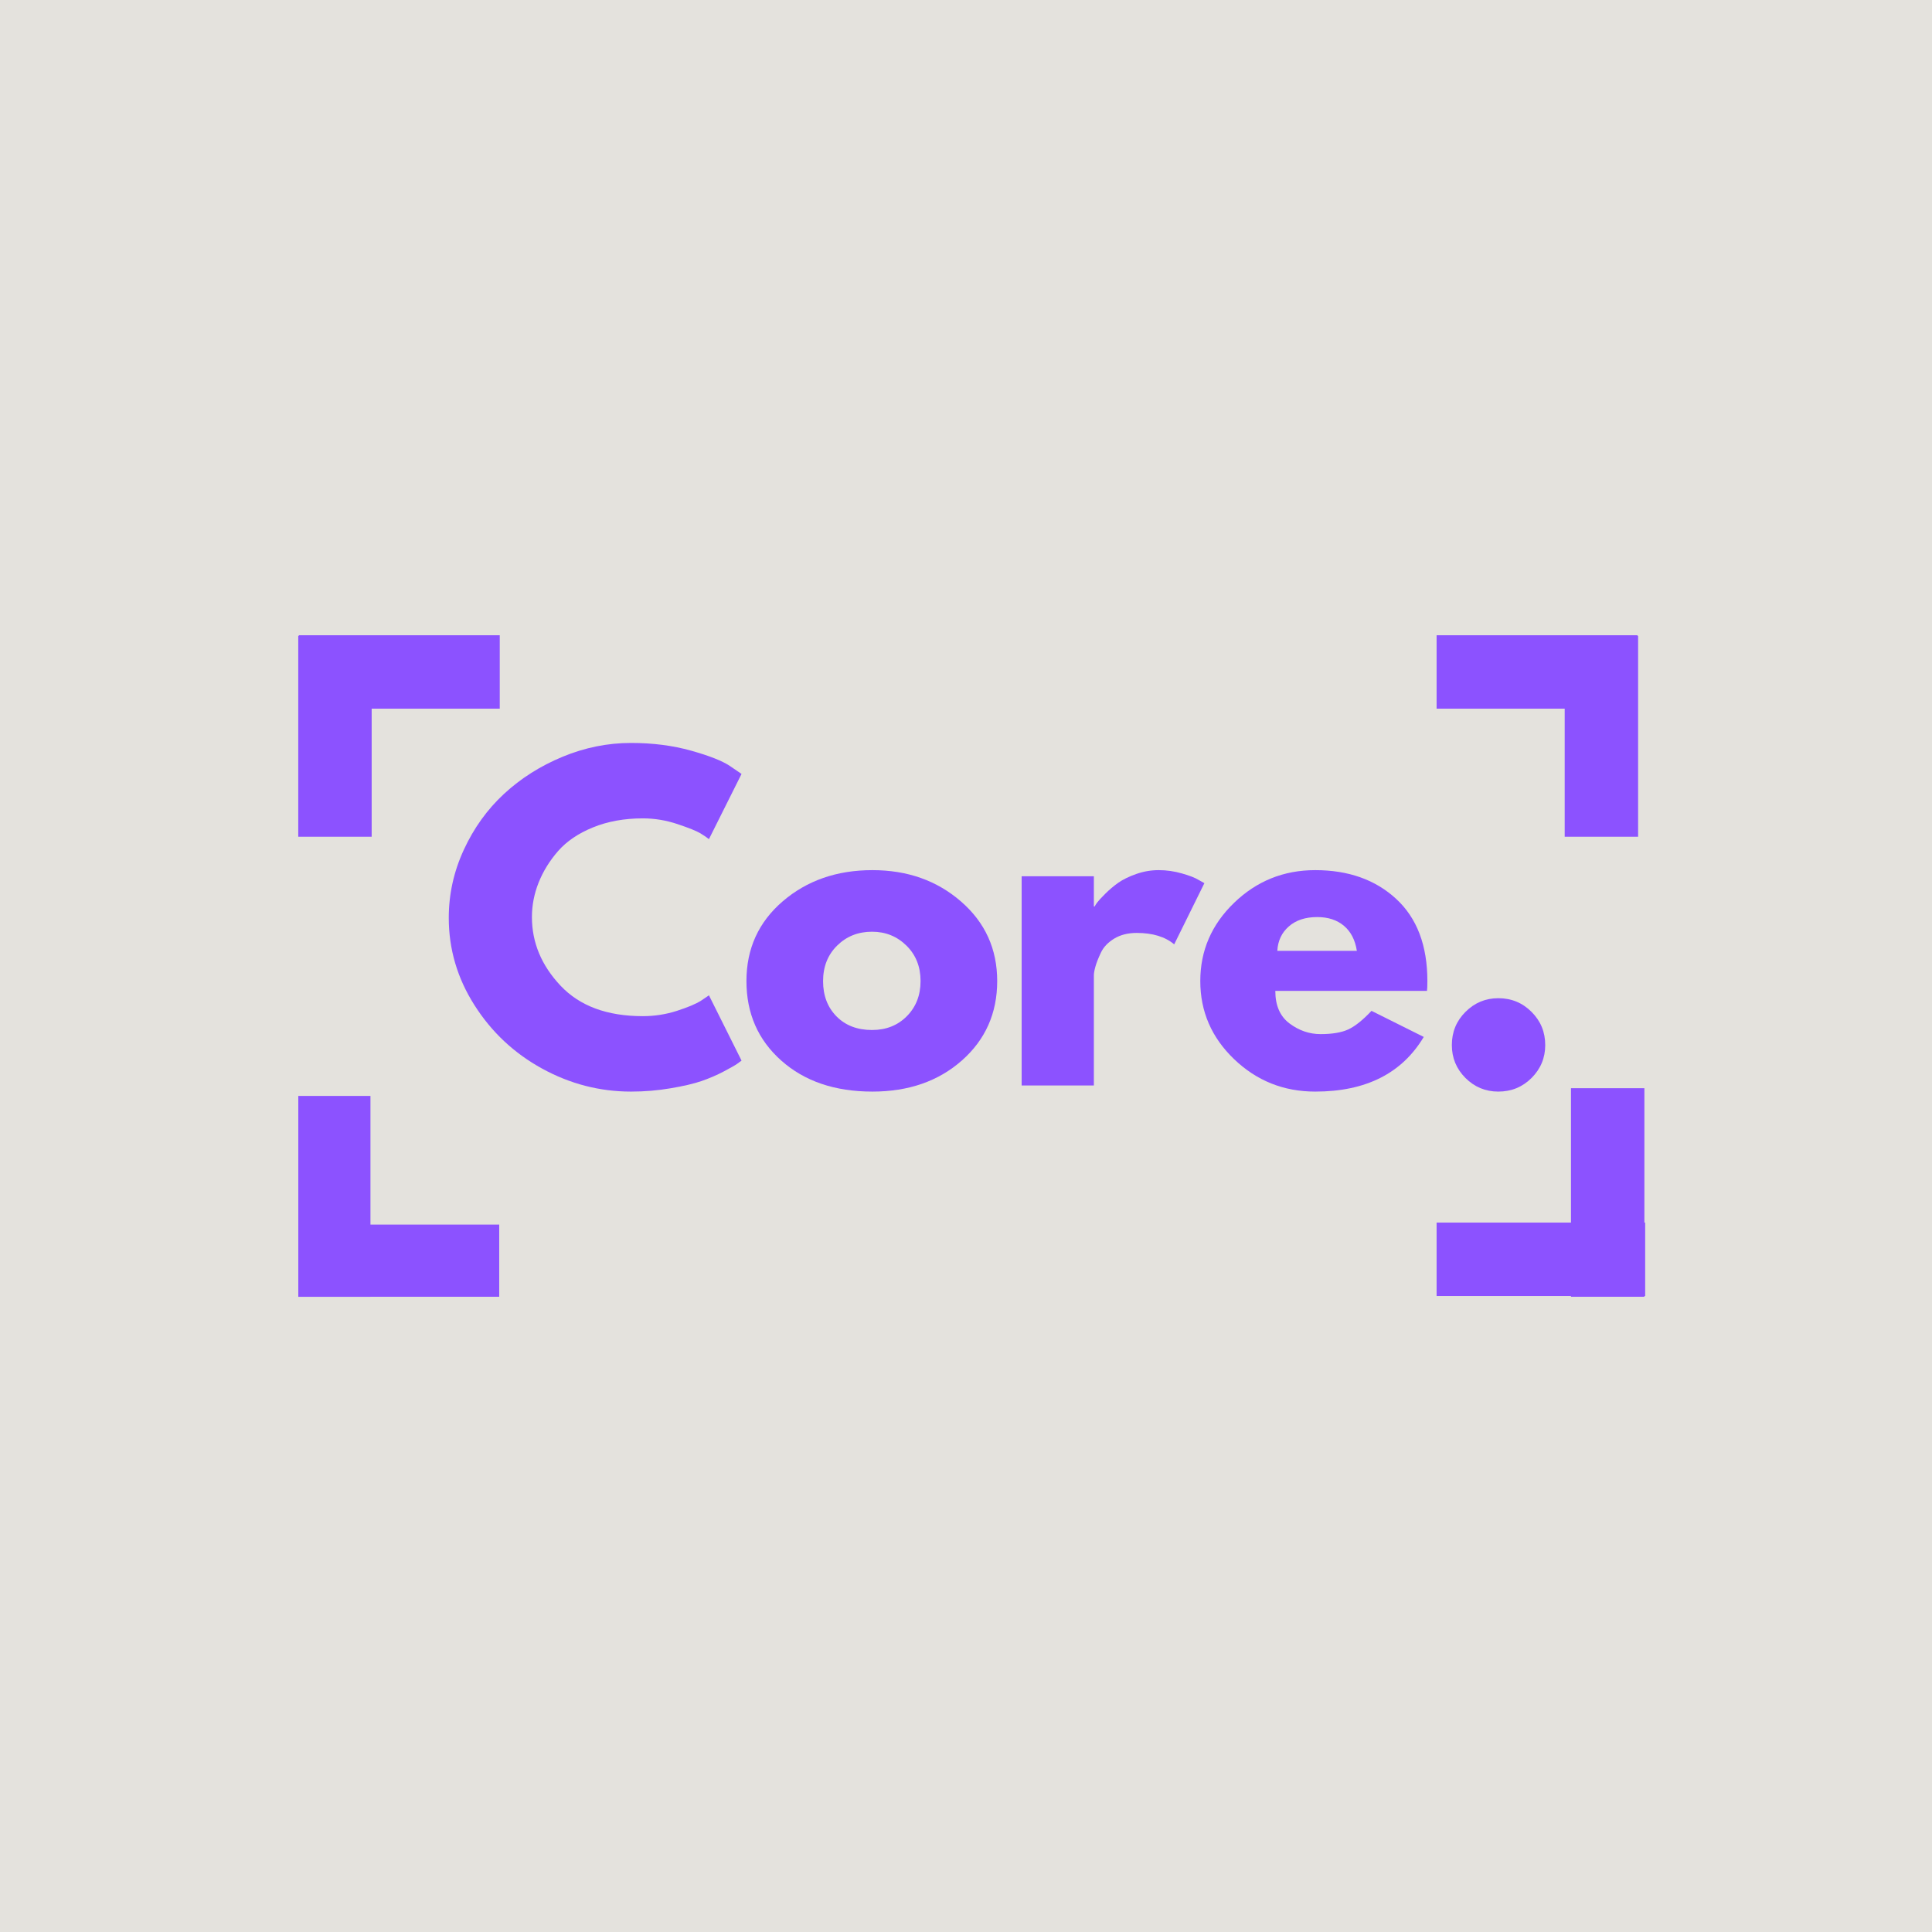
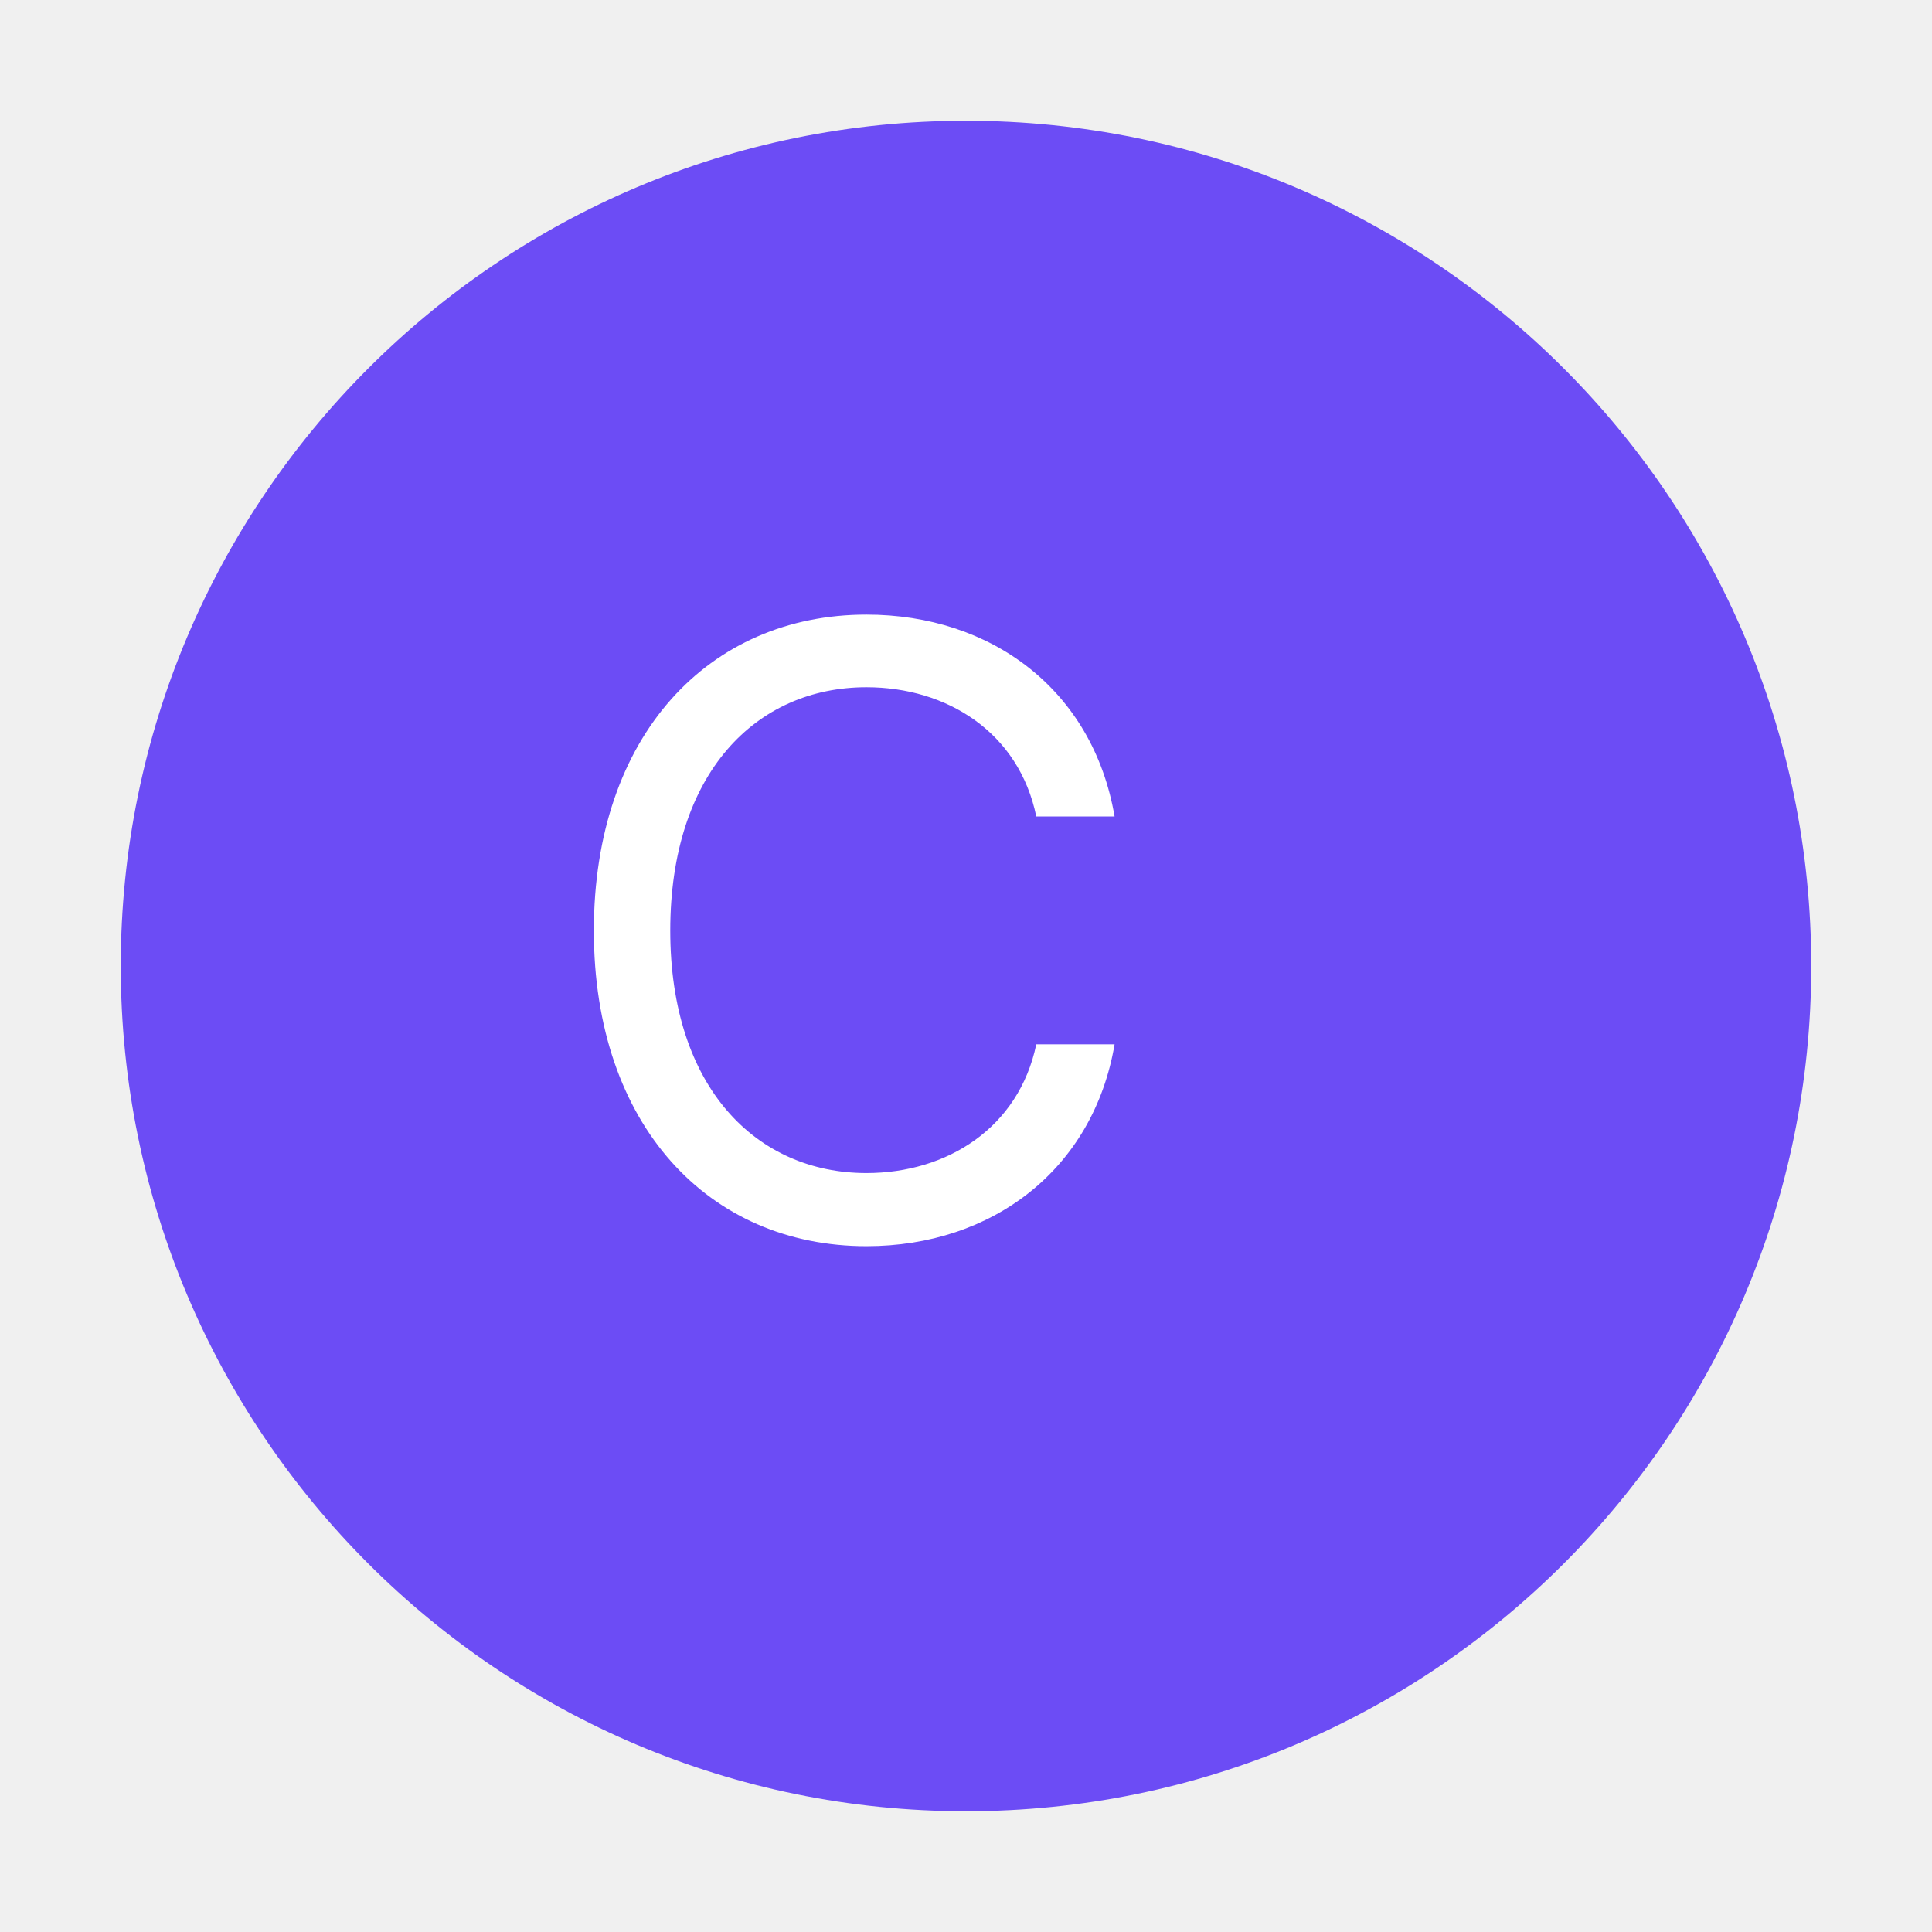
- <svg xmlns="http://www.w3.org/2000/svg" width="500" zoomAndPan="magnify" viewBox="0 0 375 375" height="500" preserveAspectRatio="xMidYMid meet" version="1.0">
-   <defs>
-     <g />
-     <clipPath id="b43495c1db">
-       <path d="M 0.879 32 L 54.641 32 L 54.641 47 L 0.879 47 Z M 0.879 32 " clip-rule="nonzero" />
-     </clipPath>
-     <clipPath id="4a26473e68">
-       <path d="M 0.879 0.602 L 54 0.602 L 54 14.762 L 0.879 14.762 Z M 0.879 0.602 " clip-rule="nonzero" />
-     </clipPath>
-     <clipPath id="44ee990af3">
-       <rect x="0" width="55" y="0" height="15" />
-     </clipPath>
-     <clipPath id="4afc51a711">
-       <path d="M 7 0.68 L 22 0.68 L 22 54 L 7 54 Z M 7 0.68 " clip-rule="nonzero" />
-     </clipPath>
-     <clipPath id="fbf0767b53">
-       <rect x="0" width="55" y="0" height="55" />
-     </clipPath>
-   </defs>
-   <rect x="-37.5" width="450" fill="#ffffff" y="-37.5" height="450" fill-opacity="1" />
-   <rect x="-37.5" width="450" fill="#e4e2dd" y="-37.5" height="450" fill-opacity="1" />
-   <path stroke-linecap="butt" transform="matrix(-0.75, 0, 0, -0.75, 317.8327, 137.5494)" fill="none" stroke-linejoin="miter" d="M 0.001 9.498 L 51.985 9.498 " stroke="#8c52ff" stroke-width="19" stroke-opacity="1" stroke-miterlimit="4" />
-   <path stroke-linecap="butt" transform="matrix(0, -0.75, 0.75, 0, 303.7055, 162.4104)" fill="none" stroke-linejoin="miter" d="M 0 9.502 L 51.985 9.502 " stroke="#8c52ff" stroke-width="19" stroke-opacity="1" stroke-miterlimit="4" />
-   <g transform="matrix(1, 0, 0, 1, 50, 205)">
-     <g clip-path="url(#fbf0767b53)">
-       <g clip-path="url(#b43495c1db)">
-         <g transform="matrix(1, 0, 0, 1, 0, 32)">
-           <g clip-path="url(#44ee990af3)">
-             <g clip-path="url(#4a26473e68)">
-               <path stroke-linecap="butt" transform="matrix(1.167191, 0, 0, 1.167191, 7.906647, 0.69246)" fill="none" stroke-linejoin="miter" d="M -0 6 L 33.407 6 " stroke="#8c52ff" stroke-width="12" stroke-opacity="1" stroke-miterlimit="4" />
-             </g>
-           </g>
-         </g>
-       </g>
-       <g clip-path="url(#4afc51a711)">
-         <path stroke-linecap="butt" transform="matrix(0, 1.167191, -1.167191, 0, 21.90451, 7.717095)" fill="none" stroke-linejoin="miter" d="M 0.001 5.999 L 33.405 5.999 " stroke="#8c52ff" stroke-width="12" stroke-opacity="1" stroke-miterlimit="4" />
-       </g>
-     </g>
-   </g>
-   <path stroke-linecap="butt" transform="matrix(0, 0.75, -0.75, 0, 72.1407, 123.4222)" fill="none" stroke-linejoin="miter" d="M -0 9.5 L 51.989 9.5 " stroke="#8c52ff" stroke-width="19" stroke-opacity="1" stroke-miterlimit="4" />
-   <path stroke-linecap="butt" transform="matrix(-0.75, 0, 0, -0.75, 97.00173, 137.5494)" fill="none" stroke-linejoin="miter" d="M 0.002 9.498 L 51.987 9.498 " stroke="#8c52ff" stroke-width="19" stroke-opacity="1" stroke-miterlimit="4" />
-   <path stroke-linecap="butt" transform="matrix(0, -0.75, 0.75, 0, 304.9263, 251.6997)" fill="none" stroke-linejoin="miter" d="M 0.001 9.499 L 53.969 9.499 " stroke="#8c52ff" stroke-width="19" stroke-opacity="1" stroke-miterlimit="4" />
-   <path stroke-linecap="butt" transform="matrix(0.75, 0, 0, 0.75, 278.8444, 237.3051)" fill="none" stroke-linejoin="miter" d="M -0.001 9.499 L 53.973 9.499 " stroke="#8c52ff" stroke-width="19" stroke-opacity="1" stroke-miterlimit="4" />
-   <g fill="#8c52ff" fill-opacity="1">
-     <g transform="translate(85.27735, 210.6892)">
-       <g>
-         <path d="M 39.5 -13.453 C 41.77 -13.453 43.973 -13.797 46.109 -14.484 C 48.242 -15.172 49.812 -15.832 50.812 -16.469 L 52.328 -17.5 L 58.656 -4.828 C 58.445 -4.672 58.156 -4.457 57.781 -4.188 C 57.414 -3.926 56.555 -3.438 55.203 -2.719 C 53.859 -2.008 52.422 -1.391 50.891 -0.859 C 49.367 -0.336 47.363 0.129 44.875 0.547 C 42.395 0.973 39.836 1.188 37.203 1.188 C 31.129 1.188 25.375 -0.301 19.938 -3.281 C 14.508 -6.258 10.133 -10.363 6.812 -15.594 C 3.488 -20.82 1.828 -26.469 1.828 -32.531 C 1.828 -37.125 2.801 -41.531 4.75 -45.75 C 6.695 -49.969 9.297 -53.582 12.547 -56.594 C 15.797 -59.602 19.582 -62.004 23.906 -63.797 C 28.227 -65.586 32.66 -66.484 37.203 -66.484 C 41.422 -66.484 45.312 -65.984 48.875 -64.984 C 52.438 -63.984 54.957 -62.984 56.438 -61.984 L 58.656 -60.469 L 52.328 -47.812 C 51.953 -48.125 51.395 -48.504 50.656 -48.953 C 49.914 -49.398 48.438 -49.992 46.219 -50.734 C 44.008 -51.473 41.77 -51.844 39.5 -51.844 C 35.906 -51.844 32.68 -51.258 29.828 -50.094 C 26.984 -48.938 24.727 -47.41 23.062 -45.516 C 21.406 -43.617 20.141 -41.57 19.266 -39.375 C 18.398 -37.188 17.969 -34.957 17.969 -32.688 C 17.969 -27.727 19.828 -23.281 23.547 -19.344 C 27.266 -15.414 32.582 -13.453 39.5 -13.453 Z M 39.5 -13.453 " />
-       </g>
-     </g>
-   </g>
-   <g fill="#8c52ff" fill-opacity="1">
-     <g transform="translate(143.0554, 210.6892)">
-       <g>
-         <path d="M 8.594 -4.828 C 4.082 -8.836 1.828 -13.984 1.828 -20.266 C 1.828 -26.547 4.172 -31.703 8.859 -35.734 C 13.555 -39.773 19.363 -41.797 26.281 -41.797 C 33.082 -41.797 38.816 -39.766 43.484 -35.703 C 48.16 -31.641 50.5 -26.492 50.5 -20.266 C 50.5 -14.035 48.219 -8.898 43.656 -4.859 C 39.094 -0.828 33.301 1.188 26.281 1.188 C 19 1.188 13.102 -0.816 8.594 -4.828 Z M 19.422 -27.141 C 17.609 -25.348 16.703 -23.051 16.703 -20.25 C 16.703 -17.457 17.57 -15.176 19.312 -13.406 C 21.051 -11.645 23.348 -10.766 26.203 -10.766 C 28.941 -10.766 31.195 -11.66 32.969 -13.453 C 34.738 -15.242 35.625 -17.516 35.625 -20.266 C 35.625 -23.055 34.711 -25.348 32.891 -27.141 C 31.066 -28.941 28.836 -29.844 26.203 -29.844 C 23.504 -29.844 21.242 -28.941 19.422 -27.141 Z M 19.422 -27.141 " />
-       </g>
-     </g>
-   </g>
-   <g fill="#8c52ff" fill-opacity="1">
-     <g transform="translate(193.5518, 210.6892)">
-       <g>
-         <path d="M 4.75 0 L 4.75 -40.609 L 18.766 -40.609 L 18.766 -34.75 L 18.922 -34.75 C 19.023 -34.957 19.191 -35.219 19.422 -35.531 C 19.66 -35.852 20.176 -36.41 20.969 -37.203 C 21.758 -37.992 22.602 -38.707 23.5 -39.344 C 24.406 -39.977 25.566 -40.547 26.984 -41.047 C 28.41 -41.547 29.863 -41.797 31.344 -41.797 C 32.875 -41.797 34.379 -41.582 35.859 -41.156 C 37.336 -40.738 38.422 -40.316 39.109 -39.891 L 40.219 -39.266 L 34.359 -27.391 C 32.609 -28.867 30.18 -29.609 27.078 -29.609 C 25.379 -29.609 23.922 -29.238 22.703 -28.5 C 21.492 -27.758 20.641 -26.859 20.141 -25.797 C 19.641 -24.742 19.285 -23.848 19.078 -23.109 C 18.867 -22.367 18.766 -21.789 18.766 -21.375 L 18.766 0 Z M 4.75 0 " />
-       </g>
-     </g>
-   </g>
-   <g fill="#8c52ff" fill-opacity="1">
-     <g transform="translate(231.147, 210.6892)">
-       <g>
-         <path d="M 45.828 -18.359 L 16.391 -18.359 C 16.391 -15.516 17.312 -13.406 19.156 -12.031 C 21 -10.656 23.004 -9.969 25.172 -9.969 C 27.441 -9.969 29.234 -10.27 30.547 -10.875 C 31.867 -11.488 33.375 -12.691 35.062 -14.484 L 45.203 -9.422 C 40.973 -2.348 33.953 1.188 24.141 1.188 C 18.016 1.188 12.766 -0.91 8.391 -5.109 C 4.016 -9.305 1.828 -14.359 1.828 -20.266 C 1.828 -26.172 4.016 -31.234 8.391 -35.453 C 12.766 -39.68 18.016 -41.797 24.141 -41.797 C 30.578 -41.797 35.812 -39.938 39.844 -36.219 C 43.883 -32.5 45.906 -27.18 45.906 -20.266 C 45.906 -19.316 45.879 -18.68 45.828 -18.359 Z M 16.781 -26.125 L 32.219 -26.125 C 31.895 -28.227 31.062 -29.848 29.719 -30.984 C 28.375 -32.117 26.645 -32.688 24.531 -32.688 C 22.219 -32.688 20.375 -32.078 19 -30.859 C 17.625 -29.648 16.883 -28.07 16.781 -26.125 Z M 16.781 -26.125 " />
-       </g>
-     </g>
-   </g>
-   <g fill="#8c52ff" fill-opacity="1">
-     <g transform="translate(277.0528, 210.6892)">
-       <g>
-         <path d="M 13.766 -16.938 C 16.305 -16.938 18.457 -16.051 20.219 -14.281 C 21.988 -12.52 22.875 -10.375 22.875 -7.844 C 22.875 -5.352 21.988 -3.223 20.219 -1.453 C 18.457 0.305 16.305 1.188 13.766 1.188 C 11.285 1.188 9.16 0.305 7.391 -1.453 C 5.629 -3.223 4.75 -5.352 4.75 -7.844 C 4.75 -10.375 5.629 -12.52 7.391 -14.281 C 9.16 -16.051 11.285 -16.938 13.766 -16.938 Z M 13.766 -16.938 " />
-       </g>
-     </g>
-   </g>
+ <svg xmlns="http://www.w3.org/2000/svg" viewBox="0 0 64 64">
+   <circle cx="32" cy="32" r="28" fill="#6C4CF5" />
+   <text x="18" y="41" font-family="Inter,Arial" font-size="28" fill="#fff">C</text>
</svg>
